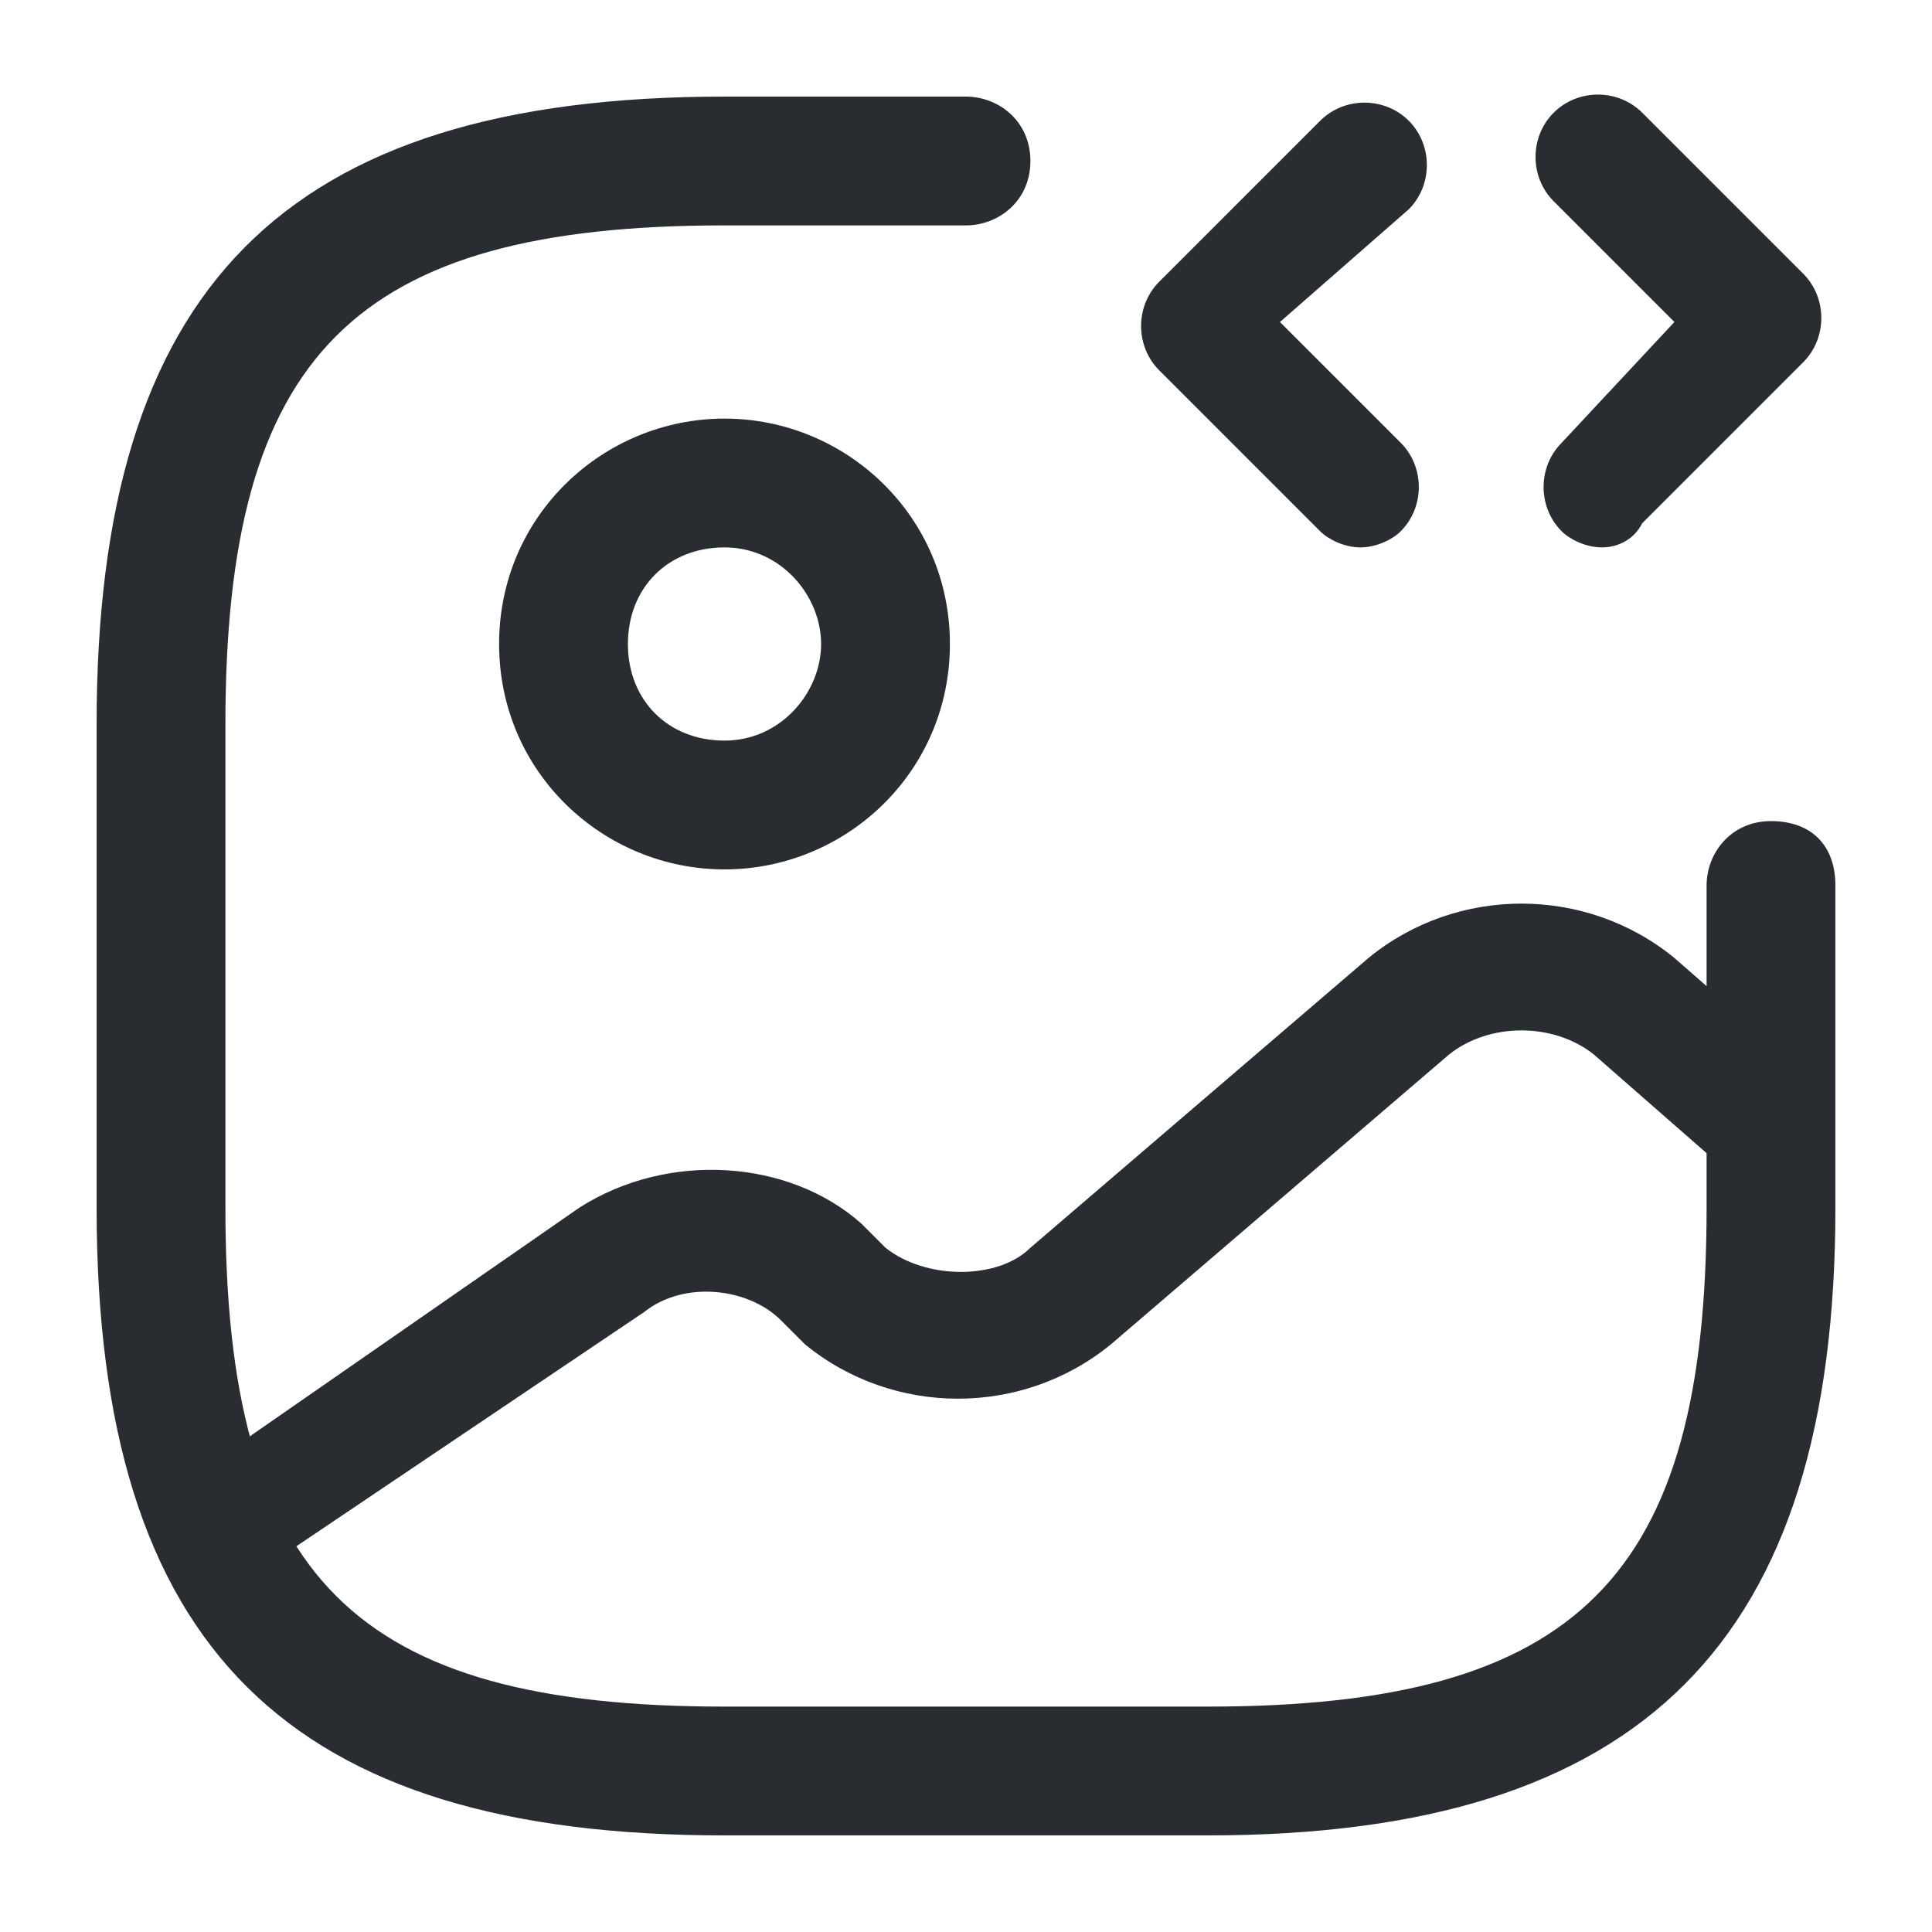
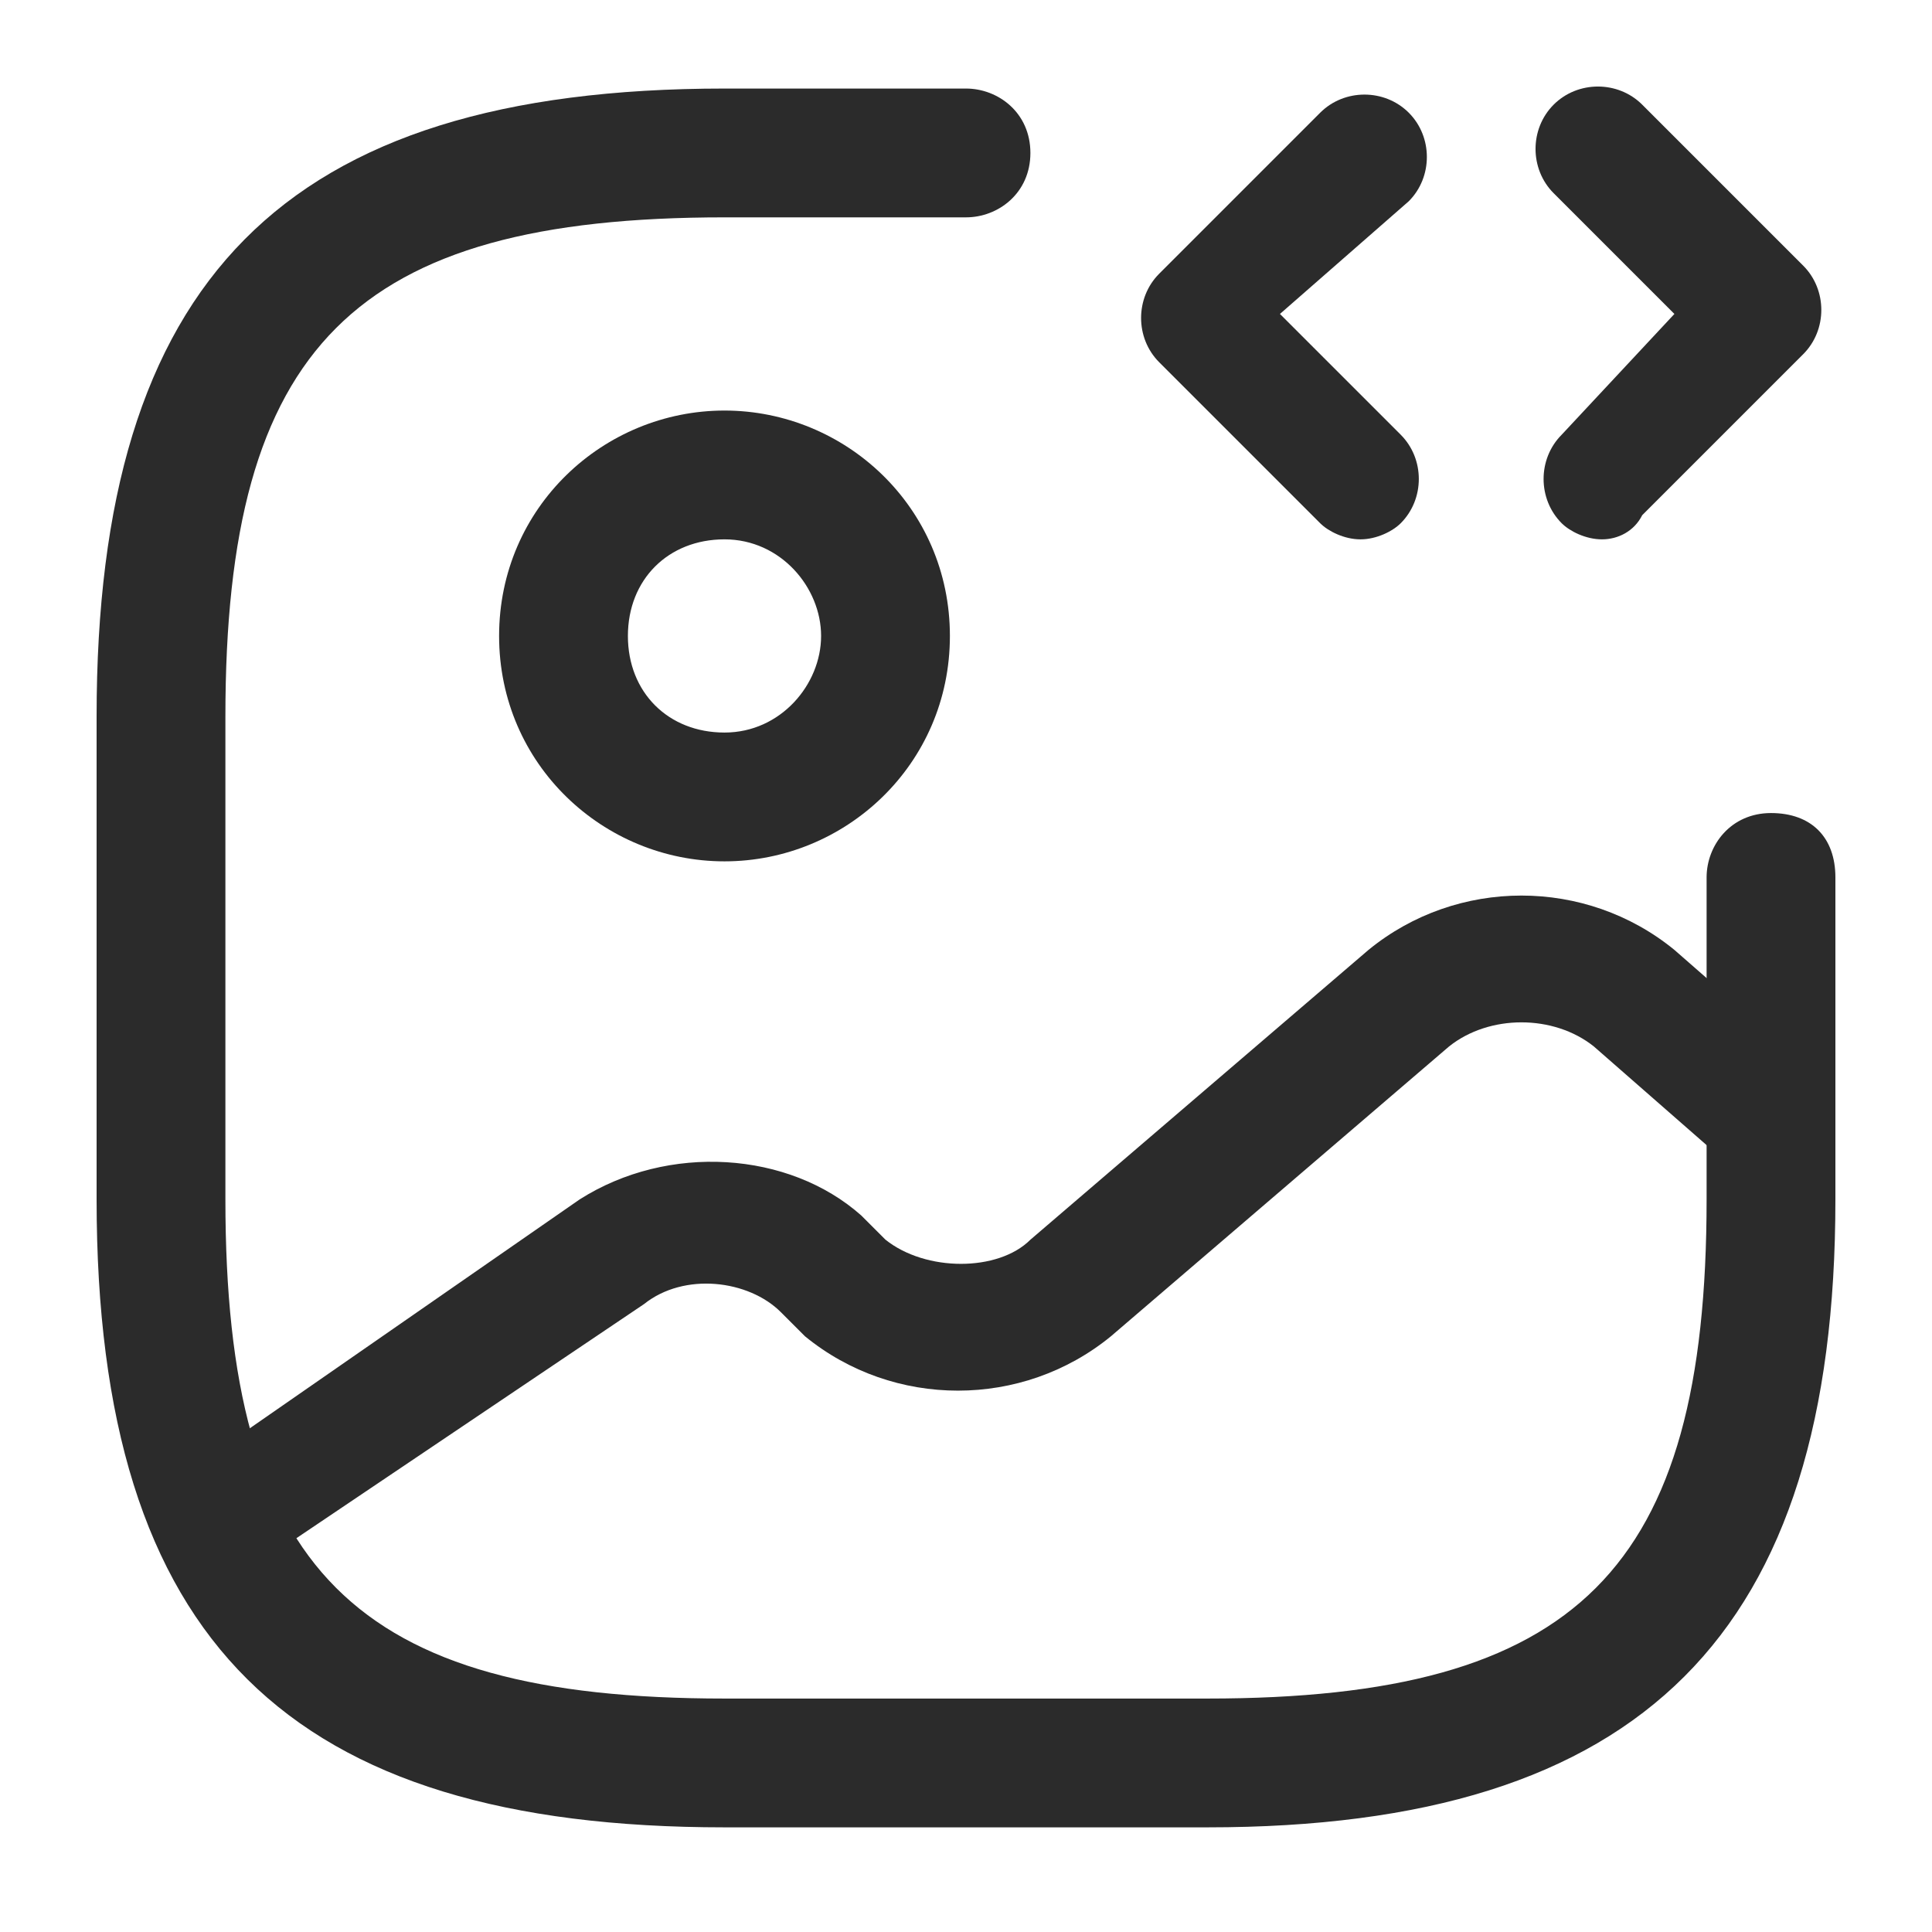
<svg xmlns="http://www.w3.org/2000/svg" version="1.1" id="Layer_1" x="0px" y="0px" viewBox="0 0 24 24" style="enable-background:new 0 0 24 24;" xml:space="preserve">
  <style type="text/css">
- 	.st0{fill:#292D32;}
+ 	.st0{fill:#2B2B2B;}
</style>
-   <path class="st0" d="M9,10.8c-1.5,0-2.8-1.2-2.8-2.8S7.5,5.2,9,5.2s2.8,1.2,2.8,2.8S10.5,10.8,9,10.8z M9,6.8C8.3,6.8,7.8,7.3,7.8,8  S8.3,9.2,9,9.2s1.2-0.6,1.2-1.2S9.7,6.8,9,6.8z" />
-   <path class="st0" d="M15,22.8H9c-5.4,0-7.8-2.3-7.8-7.8V9c0-5.4,2.3-7.8,7.8-7.8h3c0.4,0,0.8,0.3,0.8,0.8S12.4,2.8,12,2.8H9  C4.4,2.8,2.8,4.4,2.8,9v6c0,4.6,1.6,6.2,6.2,6.2h6c4.6,0,6.2-1.6,6.2-6.2v-4c0-0.4,0.3-0.8,0.8-0.8s0.8,0.3,0.8,0.8v4  C22.8,20.4,20.4,22.8,15,22.8z" />
-   <path class="st0" d="M2.7,19.7c-0.2,0-0.5-0.1-0.6-0.3c-0.2-0.3-0.1-0.8,0.2-1L7.2,15c1.1-0.7,2.6-0.6,3.5,0.2l0.3,0.3  c0.5,0.4,1.4,0.4,1.8,0l4.2-3.6c1.1-0.9,2.7-0.9,3.8,0l1.6,1.4c0.3,0.3,0.4,0.7,0.1,1.1c-0.3,0.3-0.7,0.4-1.1,0.1l-1.6-1.4  c-0.5-0.4-1.3-0.4-1.8,0l-4.2,3.6c-1.1,0.9-2.7,0.9-3.8,0l-0.3-0.3C9.3,16,8.5,15.9,8,16.3l-4.9,3.3C3,19.7,2.8,19.7,2.7,19.7z" />
-   <path class="st0" d="M16.9,6.8c-0.2,0-0.4-0.1-0.5-0.2l-2-2c-0.3-0.3-0.3-0.8,0-1.1l2-2c0.3-0.3,0.8-0.3,1.1,0  c0.3,0.3,0.3,0.8,0,1.1L15.9,4l1.5,1.5c0.3,0.3,0.3,0.8,0,1.1C17.3,6.7,17.1,6.8,16.9,6.8z" />
-   <path class="st0" d="M19.9,6.8c-0.2,0-0.4-0.1-0.5-0.2c-0.3-0.3-0.3-0.8,0-1.1L20.8,4l-1.5-1.5c-0.3-0.3-0.3-0.8,0-1.1  c0.3-0.3,0.8-0.3,1.1,0l2,2c0.3,0.3,0.3,0.8,0,1.1l-2,2C20.3,6.7,20.1,6.8,19.9,6.8z" />
+   <path class="st0" d="M9,10.7c-1.5,0-2.8-1.2-2.8-2.8S7.5,5.1,9,5.1s2.8,1.2,2.8,2.8S10.5,10.7,9,10.7z M9,6.7  c-0.7,0-1.2,0.5-1.2,1.2S8.3,9.1,9,9.1s1.2-0.6,1.2-1.2S9.7,6.7,9,6.7z" />
+   <path class="st0" d="M15,22.7H9c-5.4,0-7.8-2.3-7.8-7.8v-6c0-5.4,2.3-7.8,7.8-7.8h3c0.4,0,0.8,0.3,0.8,0.8S12.4,2.7,12,2.7H9  c-4.6,0-6.2,1.6-6.2,6.2v6c0,4.6,1.6,6.2,6.2,6.2h6c4.6,0,6.2-1.6,6.2-6.2v-4c0-0.4,0.3-0.8,0.8-0.8s0.8,0.3,0.8,0.8v4  C22.8,20.3,20.4,22.7,15,22.7z" />
+   <path class="st0" d="M2.7,19.6c-0.2,0-0.5-0.1-0.6-0.3c-0.2-0.3-0.1-0.8,0.2-1l4.9-3.4c1.1-0.7,2.6-0.6,3.5,0.2l0.3,0.3  c0.5,0.4,1.4,0.4,1.8,0l4.2-3.6c1.1-0.9,2.7-0.9,3.8,0l1.6,1.4c0.3,0.3,0.4,0.7,0.1,1.1c-0.3,0.3-0.7,0.4-1.1,0.1L19.8,13  c-0.5-0.4-1.3-0.4-1.8,0l-4.2,3.6c-1.1,0.9-2.7,0.9-3.8,0l-0.3-0.3c-0.4-0.4-1.2-0.5-1.7-0.1l-4.9,3.3C3,19.6,2.8,19.6,2.7,19.6z" />
+   <path class="st0" d="M16.9,6.7c-0.2,0-0.4-0.1-0.5-0.2l-2-2c-0.3-0.3-0.3-0.8,0-1.1l2-2c0.3-0.3,0.8-0.3,1.1,0  c0.3,0.3,0.3,0.8,0,1.1l-1.6,1.4l1.5,1.5c0.3,0.3,0.3,0.8,0,1.1C17.3,6.6,17.1,6.7,16.9,6.7z" />
+   <path class="st0" d="M19.9,6.7c-0.2,0-0.4-0.1-0.5-0.2c-0.3-0.3-0.3-0.8,0-1.1l1.4-1.5l-1.5-1.5c-0.3-0.3-0.3-0.8,0-1.1  s0.8-0.3,1.1,0l2,2c0.3,0.3,0.3,0.8,0,1.1l-2,2C20.3,6.6,20.1,6.7,19.9,6.7z" />
</svg>
